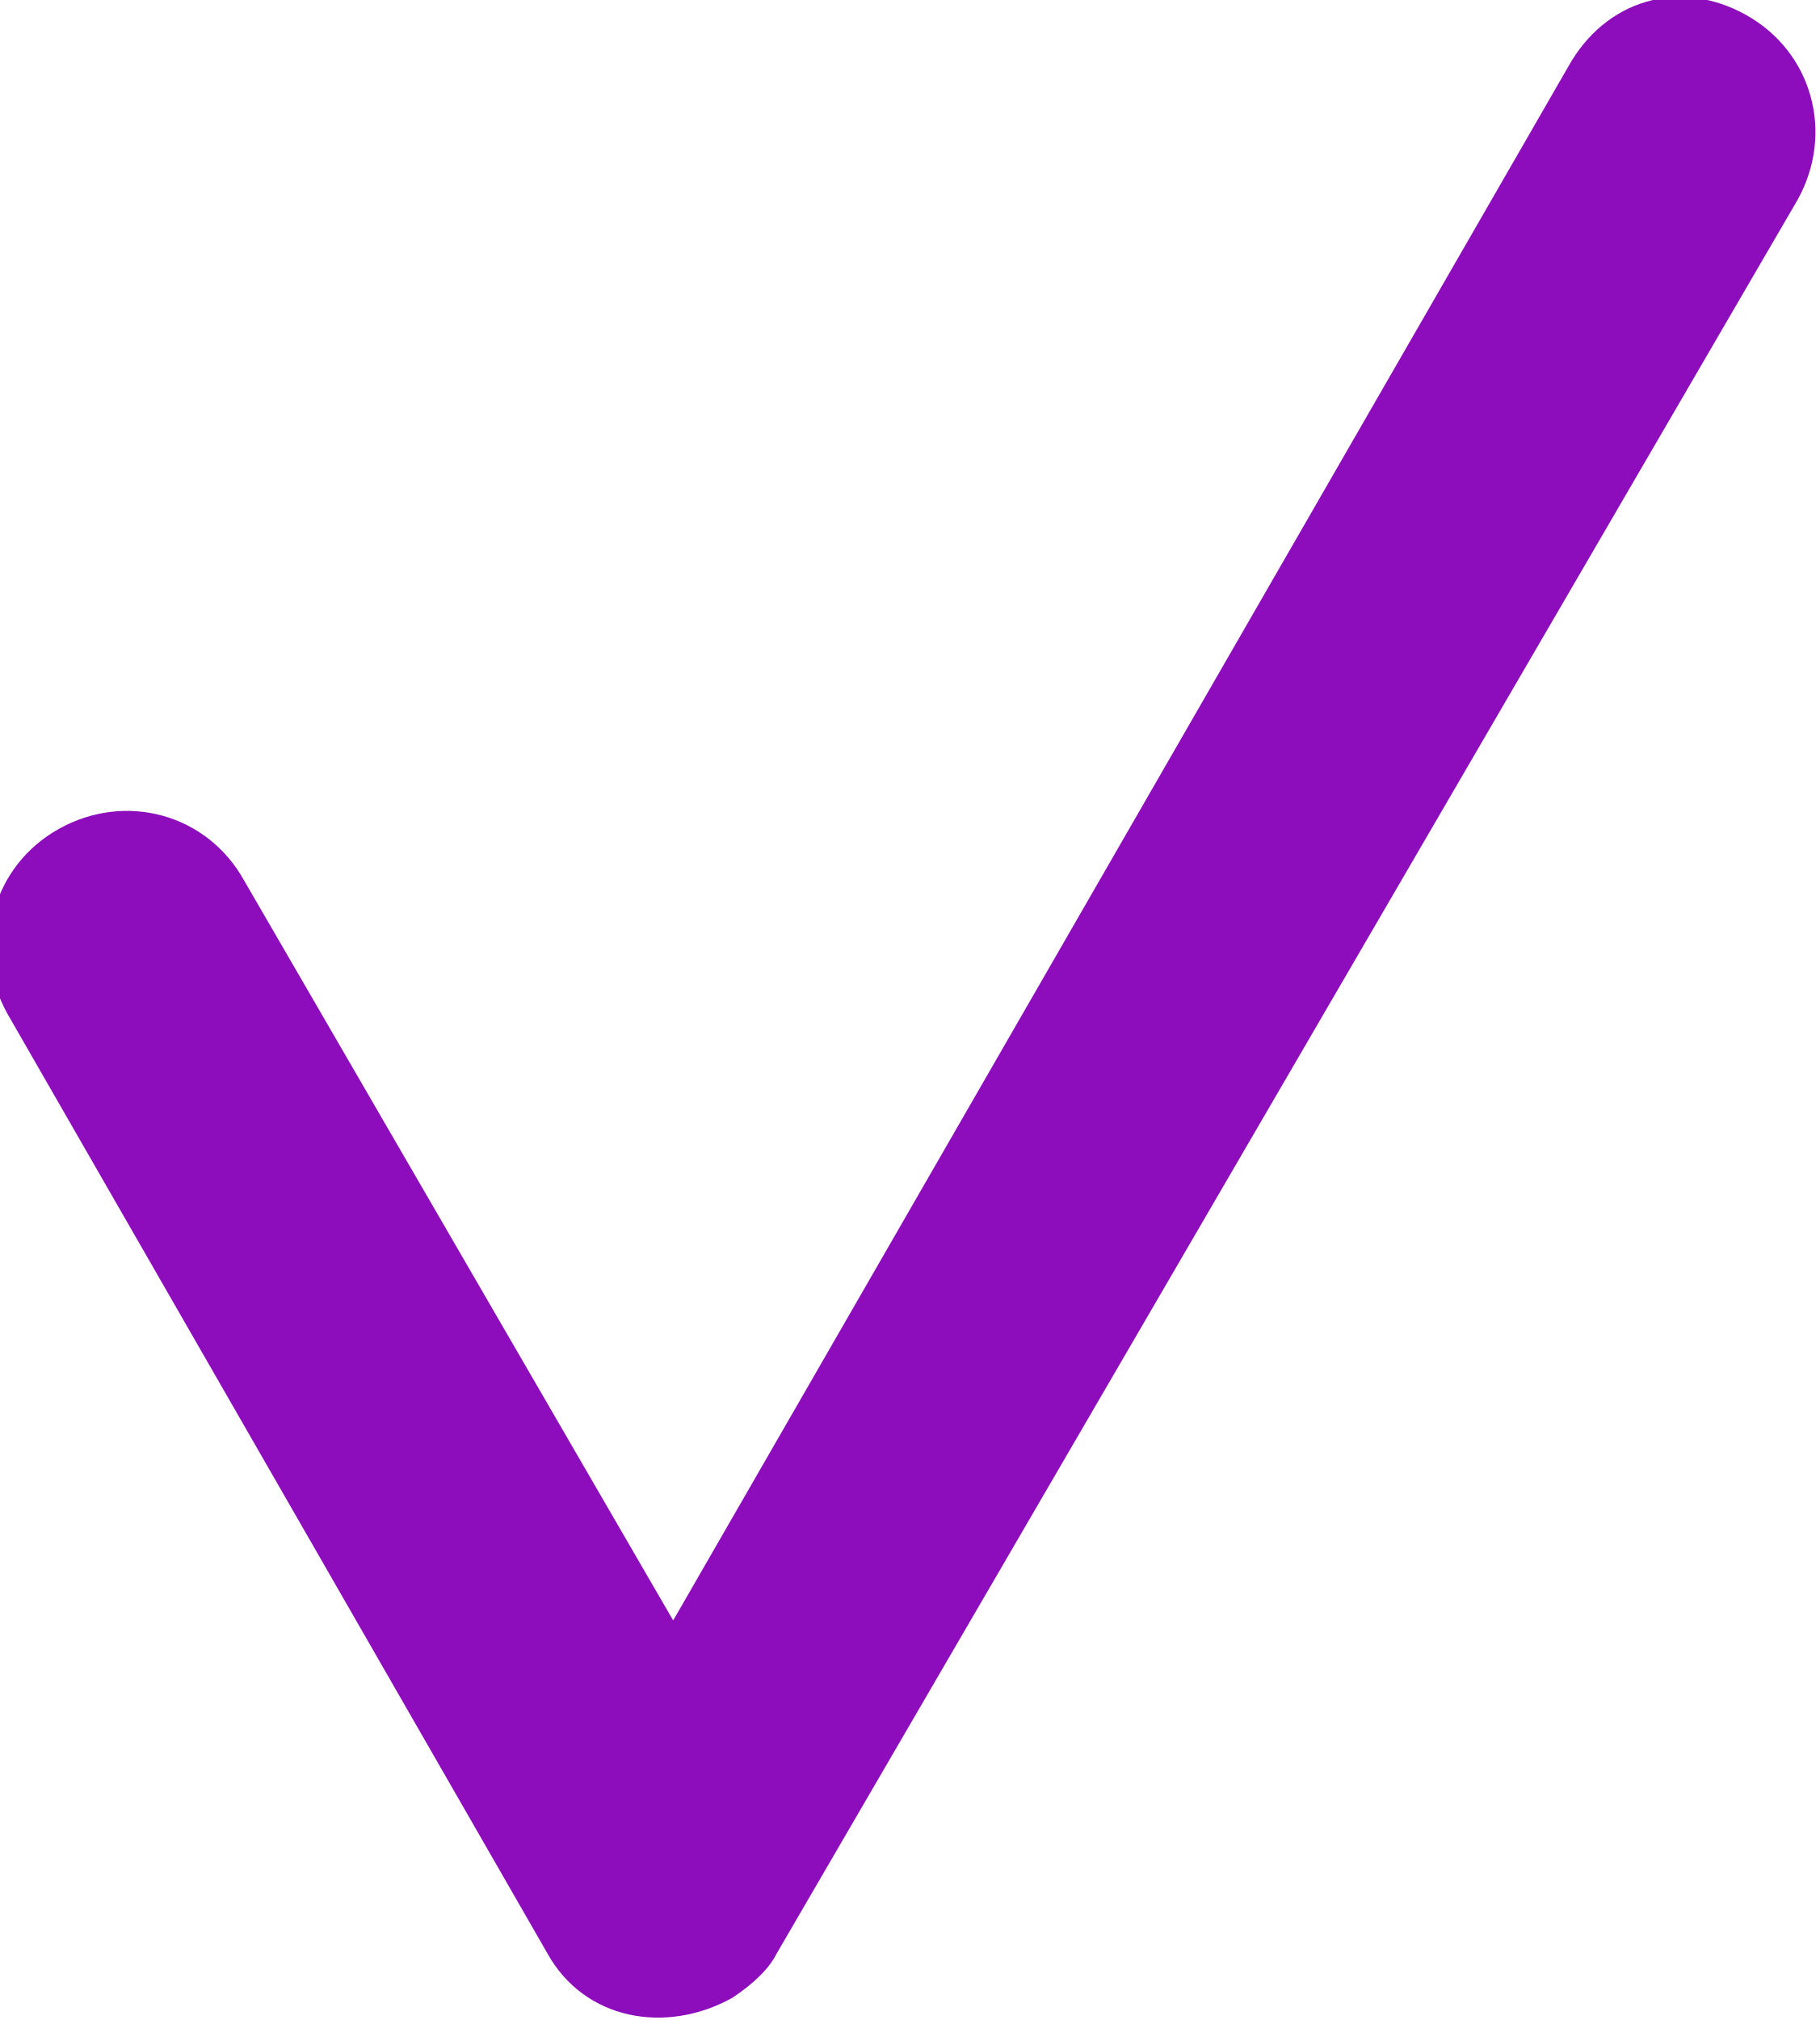
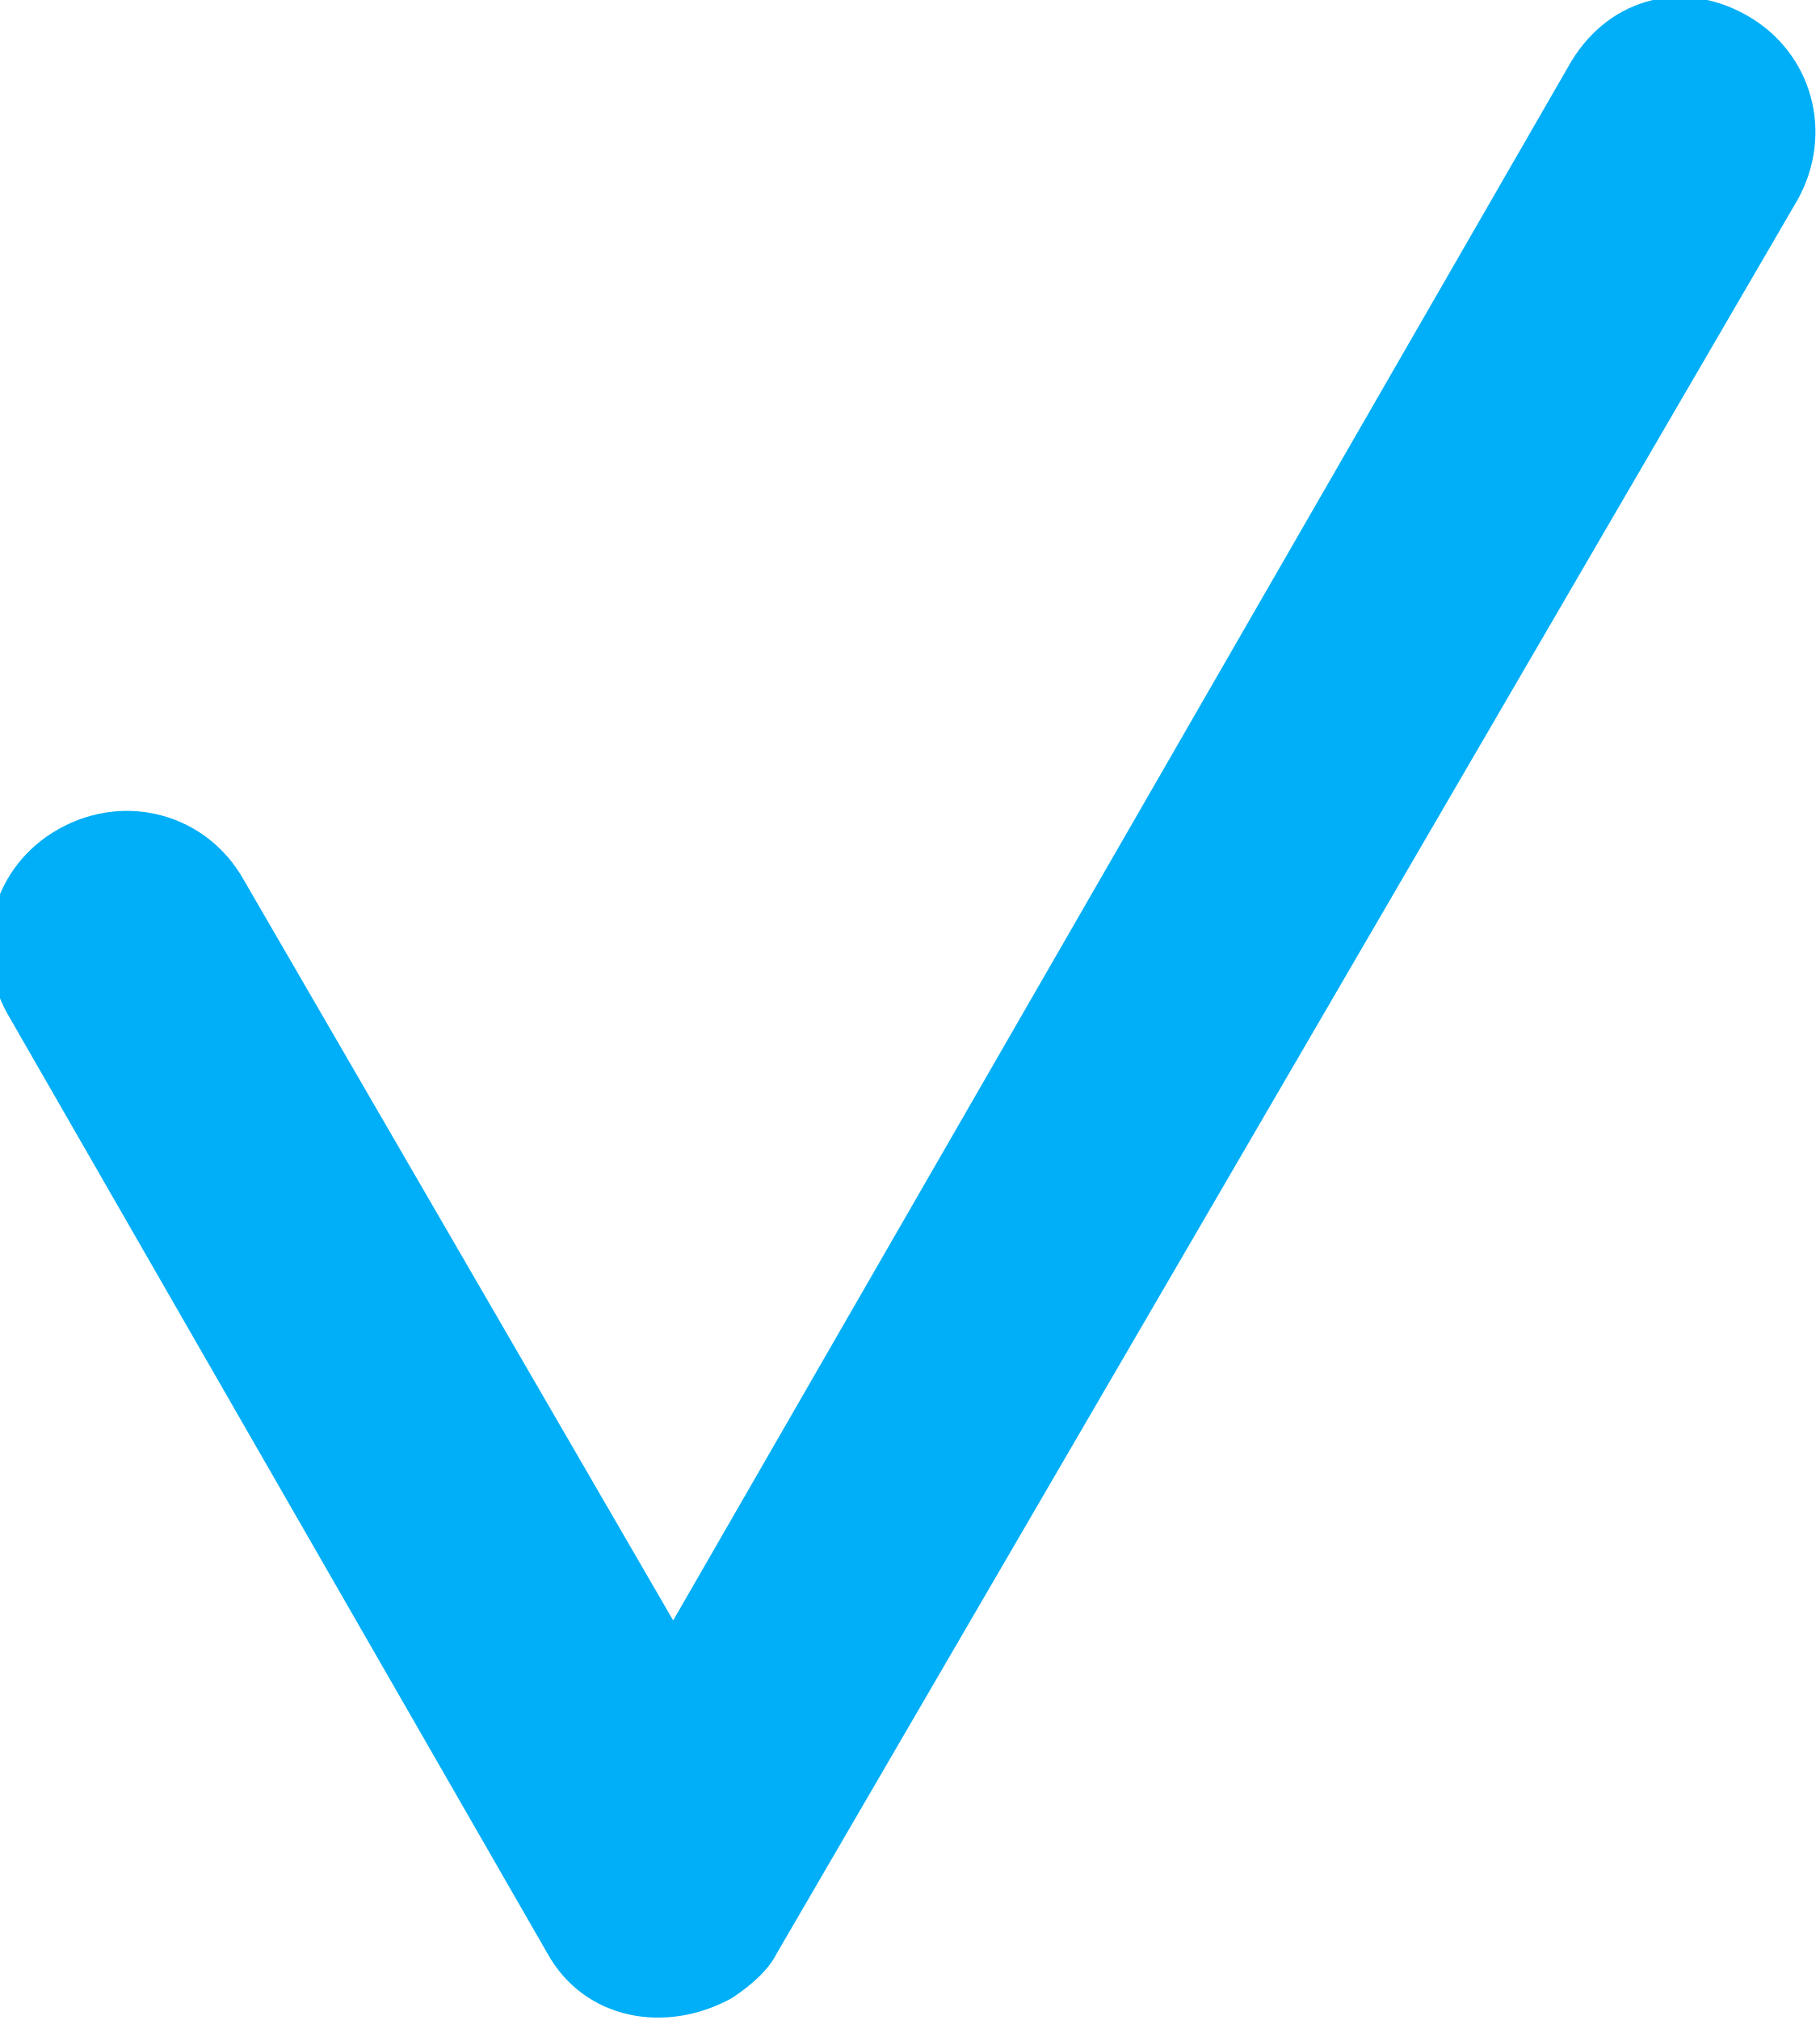
<svg xmlns="http://www.w3.org/2000/svg" version="1.1" id="Camada_1" x="0px" y="0px" viewBox="0 0 24.6 27.3" style="enable-background:new 0 0 24.6 27.3;" xml:space="preserve">
  <style type="text/css">
- 	.st0{fill:#8D0DBC;}
+ 	.st0{fill:#00AFF7;}
</style>
-   <path class="st0" d="M21.2,0.9l-12.1,21l-5.8-10c-0.5-0.9-1.6-1.2-2.5-0.7s-1.2,1.6-0.7,2.5l7.3,12.7c0.5,0.9,1.6,1.1,2.5,0.6  c0.3-0.2,0.5-0.4,0.6-0.6L24.3,2.7c0.5-0.9,0.2-2-0.7-2.5S21.7,0,21.2,0.9L21.2,0.9z" />
+   <g id="Camada_2_1_">
+     <g id="Camada_3">
+       <path class="st0" d="M21.2,0.9l-12.1,21l-5.8-10c-0.5-0.9-1.6-1.2-2.5-0.7s-1.2,1.6-0.7,2.5l7.3,12.7c0.5,0.9,1.6,1.1,2.5,0.6    c0.3-0.2,0.5-0.4,0.6-0.6L24.3,2.7c0.5-0.9,0.2-2-0.7-2.5S21.7,0,21.2,0.9L21.2,0.9z" />
+     </g>
+   </g>
</svg>
